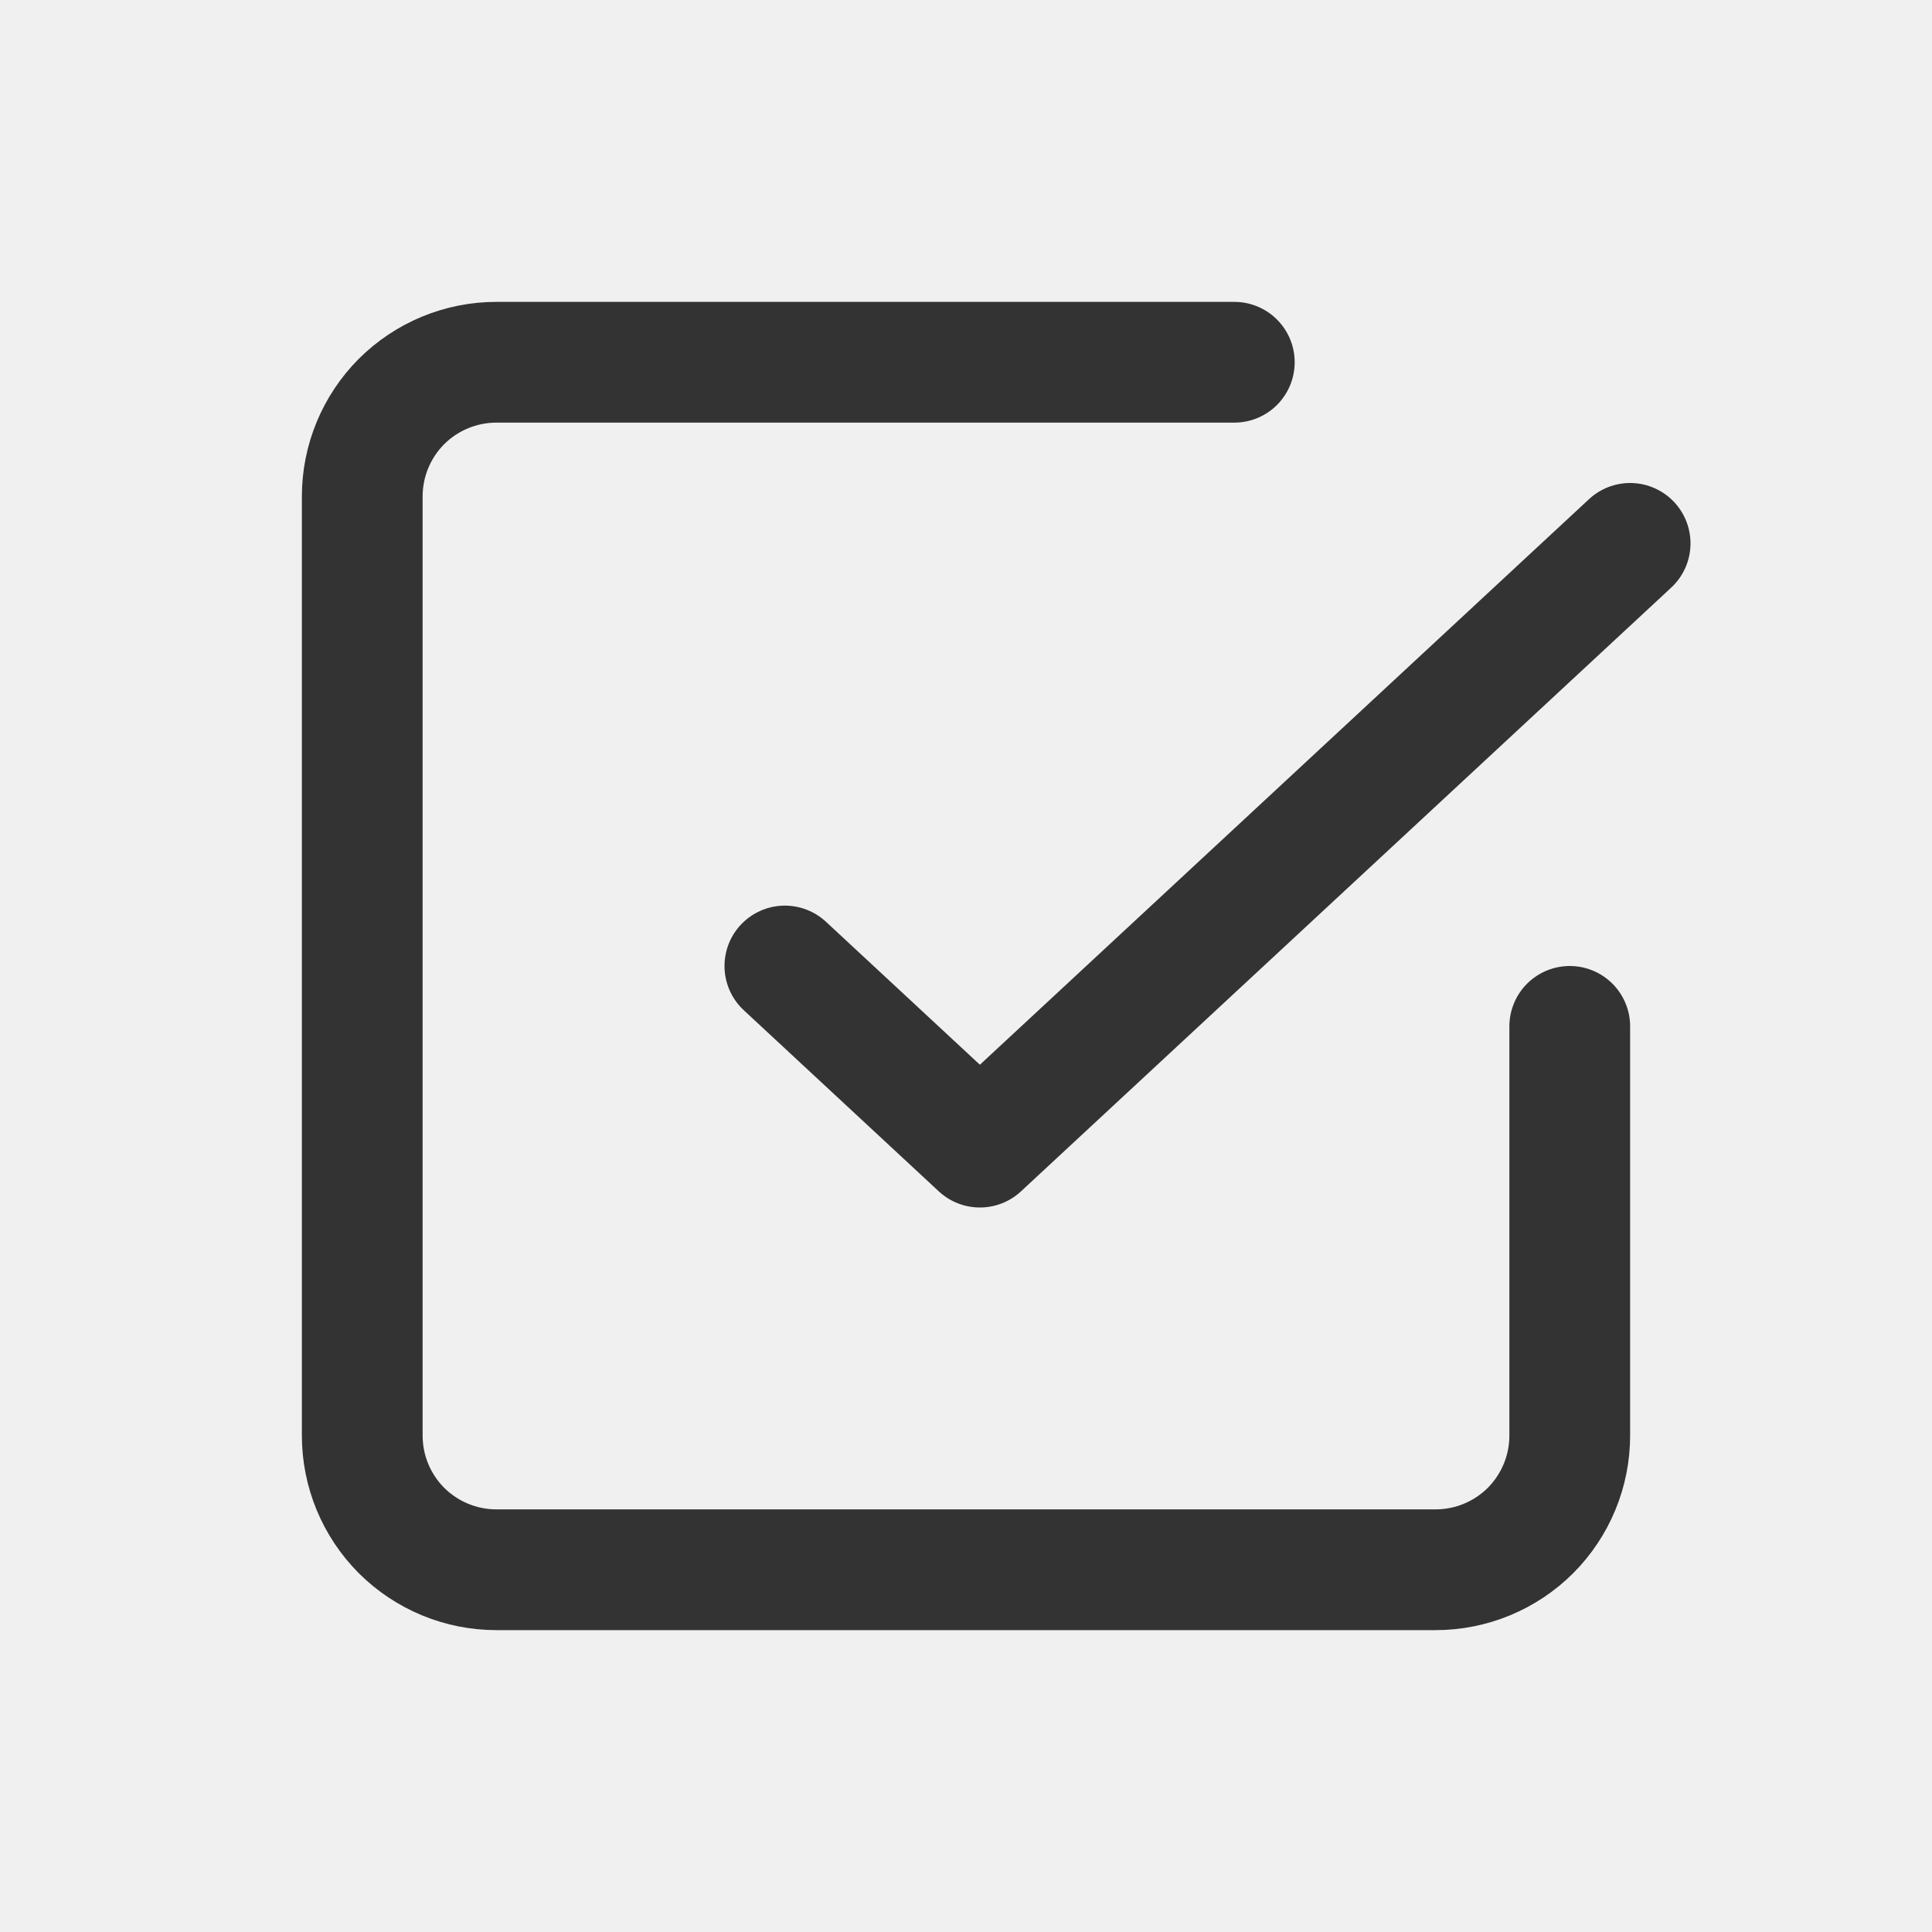
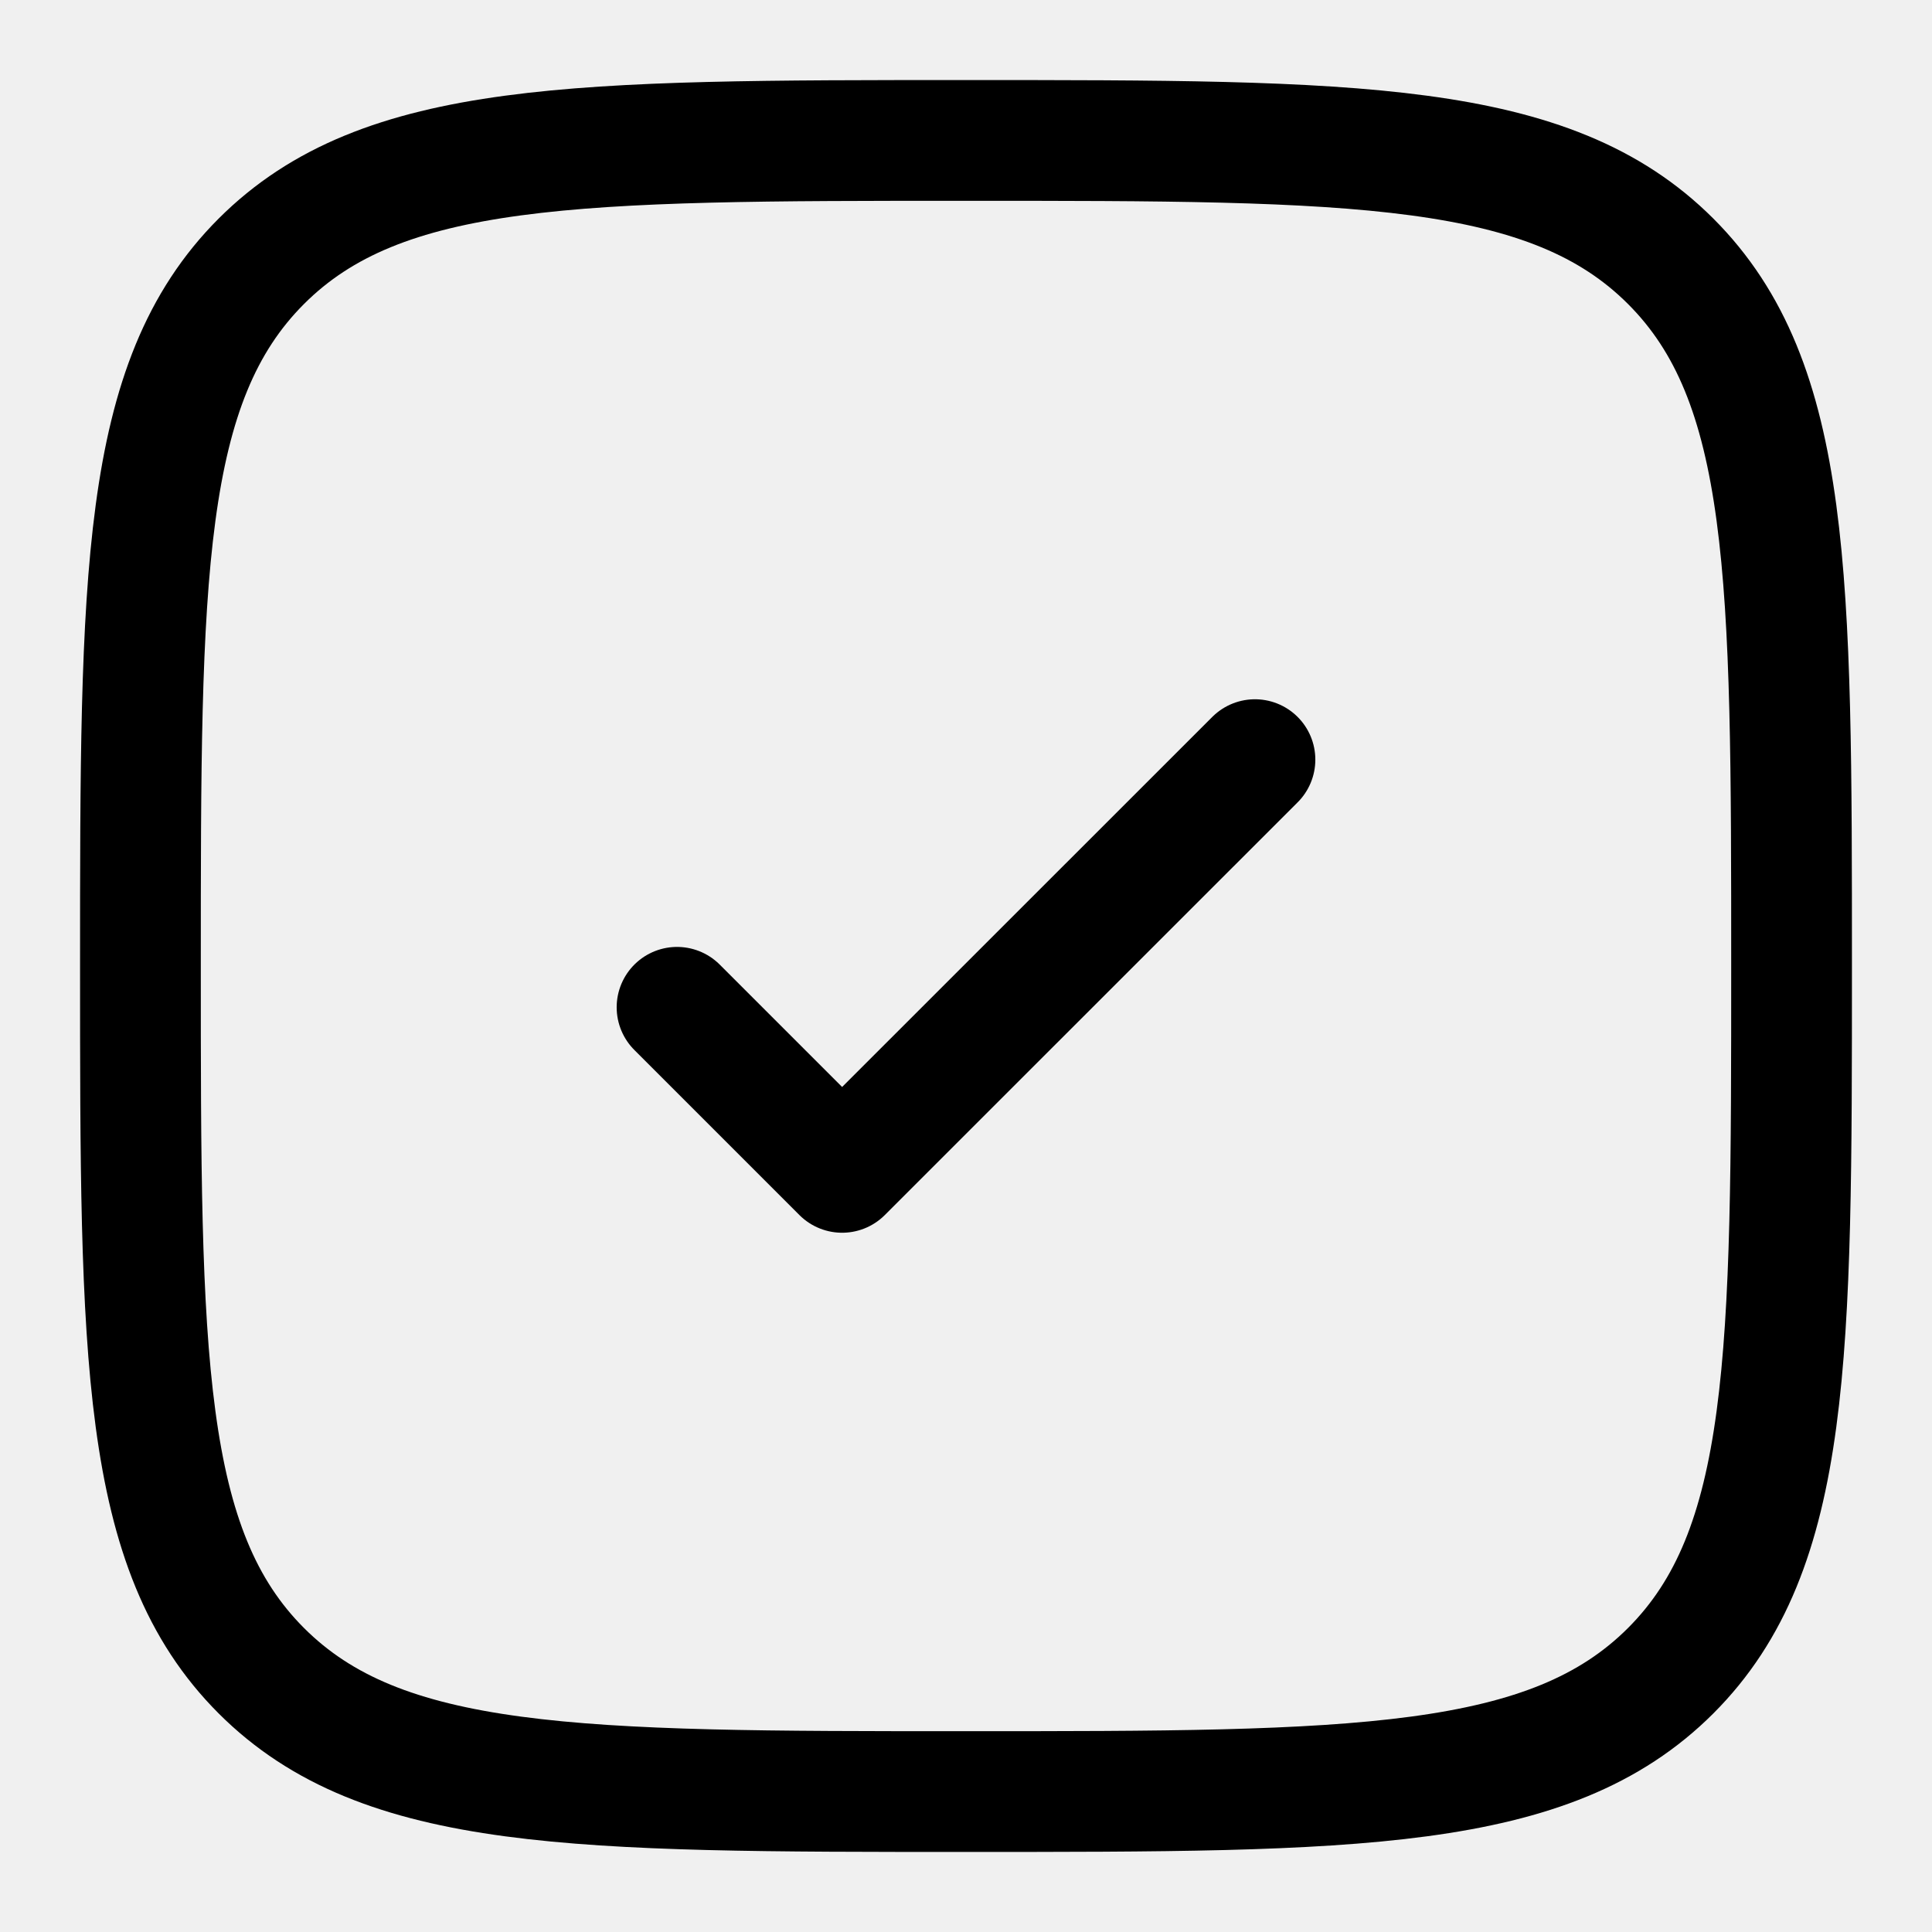
<svg xmlns="http://www.w3.org/2000/svg" width="16" height="16" viewBox="0 0 16 16" fill="none">
-   <path d="M6.5 8L8.115 9.5L13.5 4.5" stroke="#333333" stroke-linecap="round" stroke-linejoin="round" />
-   <path d="M13 8.5V11.889C13 12.184 12.883 12.466 12.675 12.675C12.466 12.883 12.184 13 11.889 13H4.111C3.816 13 3.534 12.883 3.325 12.675C3.117 12.466 3 12.184 3 11.889V4.111C3 3.816 3.117 3.534 3.325 3.325C3.534 3.117 3.816 3 4.111 3H10.222" stroke="#333333" stroke-linecap="round" stroke-linejoin="round" />
+   <g clip-path="url(#clip0_41_77)">
+     <path d="M1.163 8C1.163 4.777 1.163 3.165 2.164 2.164C3.165 1.163 4.777 1.163 8 1.163C11.223 1.163 12.835 1.163 13.836 2.164C14.837 3.165 14.837 4.777 14.837 8C14.837 11.223 14.837 12.835 13.836 13.836C12.835 14.837 11.223 14.837 8 14.837C4.777 14.837 3.165 14.837 2.164 13.836C1.163 12.835 1.163 11.223 1.163 8Z" stroke="black" />
+     <path d="M5.607 8.342L6.974 9.709L10.393 6.291" stroke="black" stroke-linecap="round" stroke-linejoin="round" />
+   </g>
+   <defs>
+     <clipPath id="clip0_41_77">
+       <rect width="16" height="16" fill="white" />
+     </clipPath>
+   </defs>
</svg>
